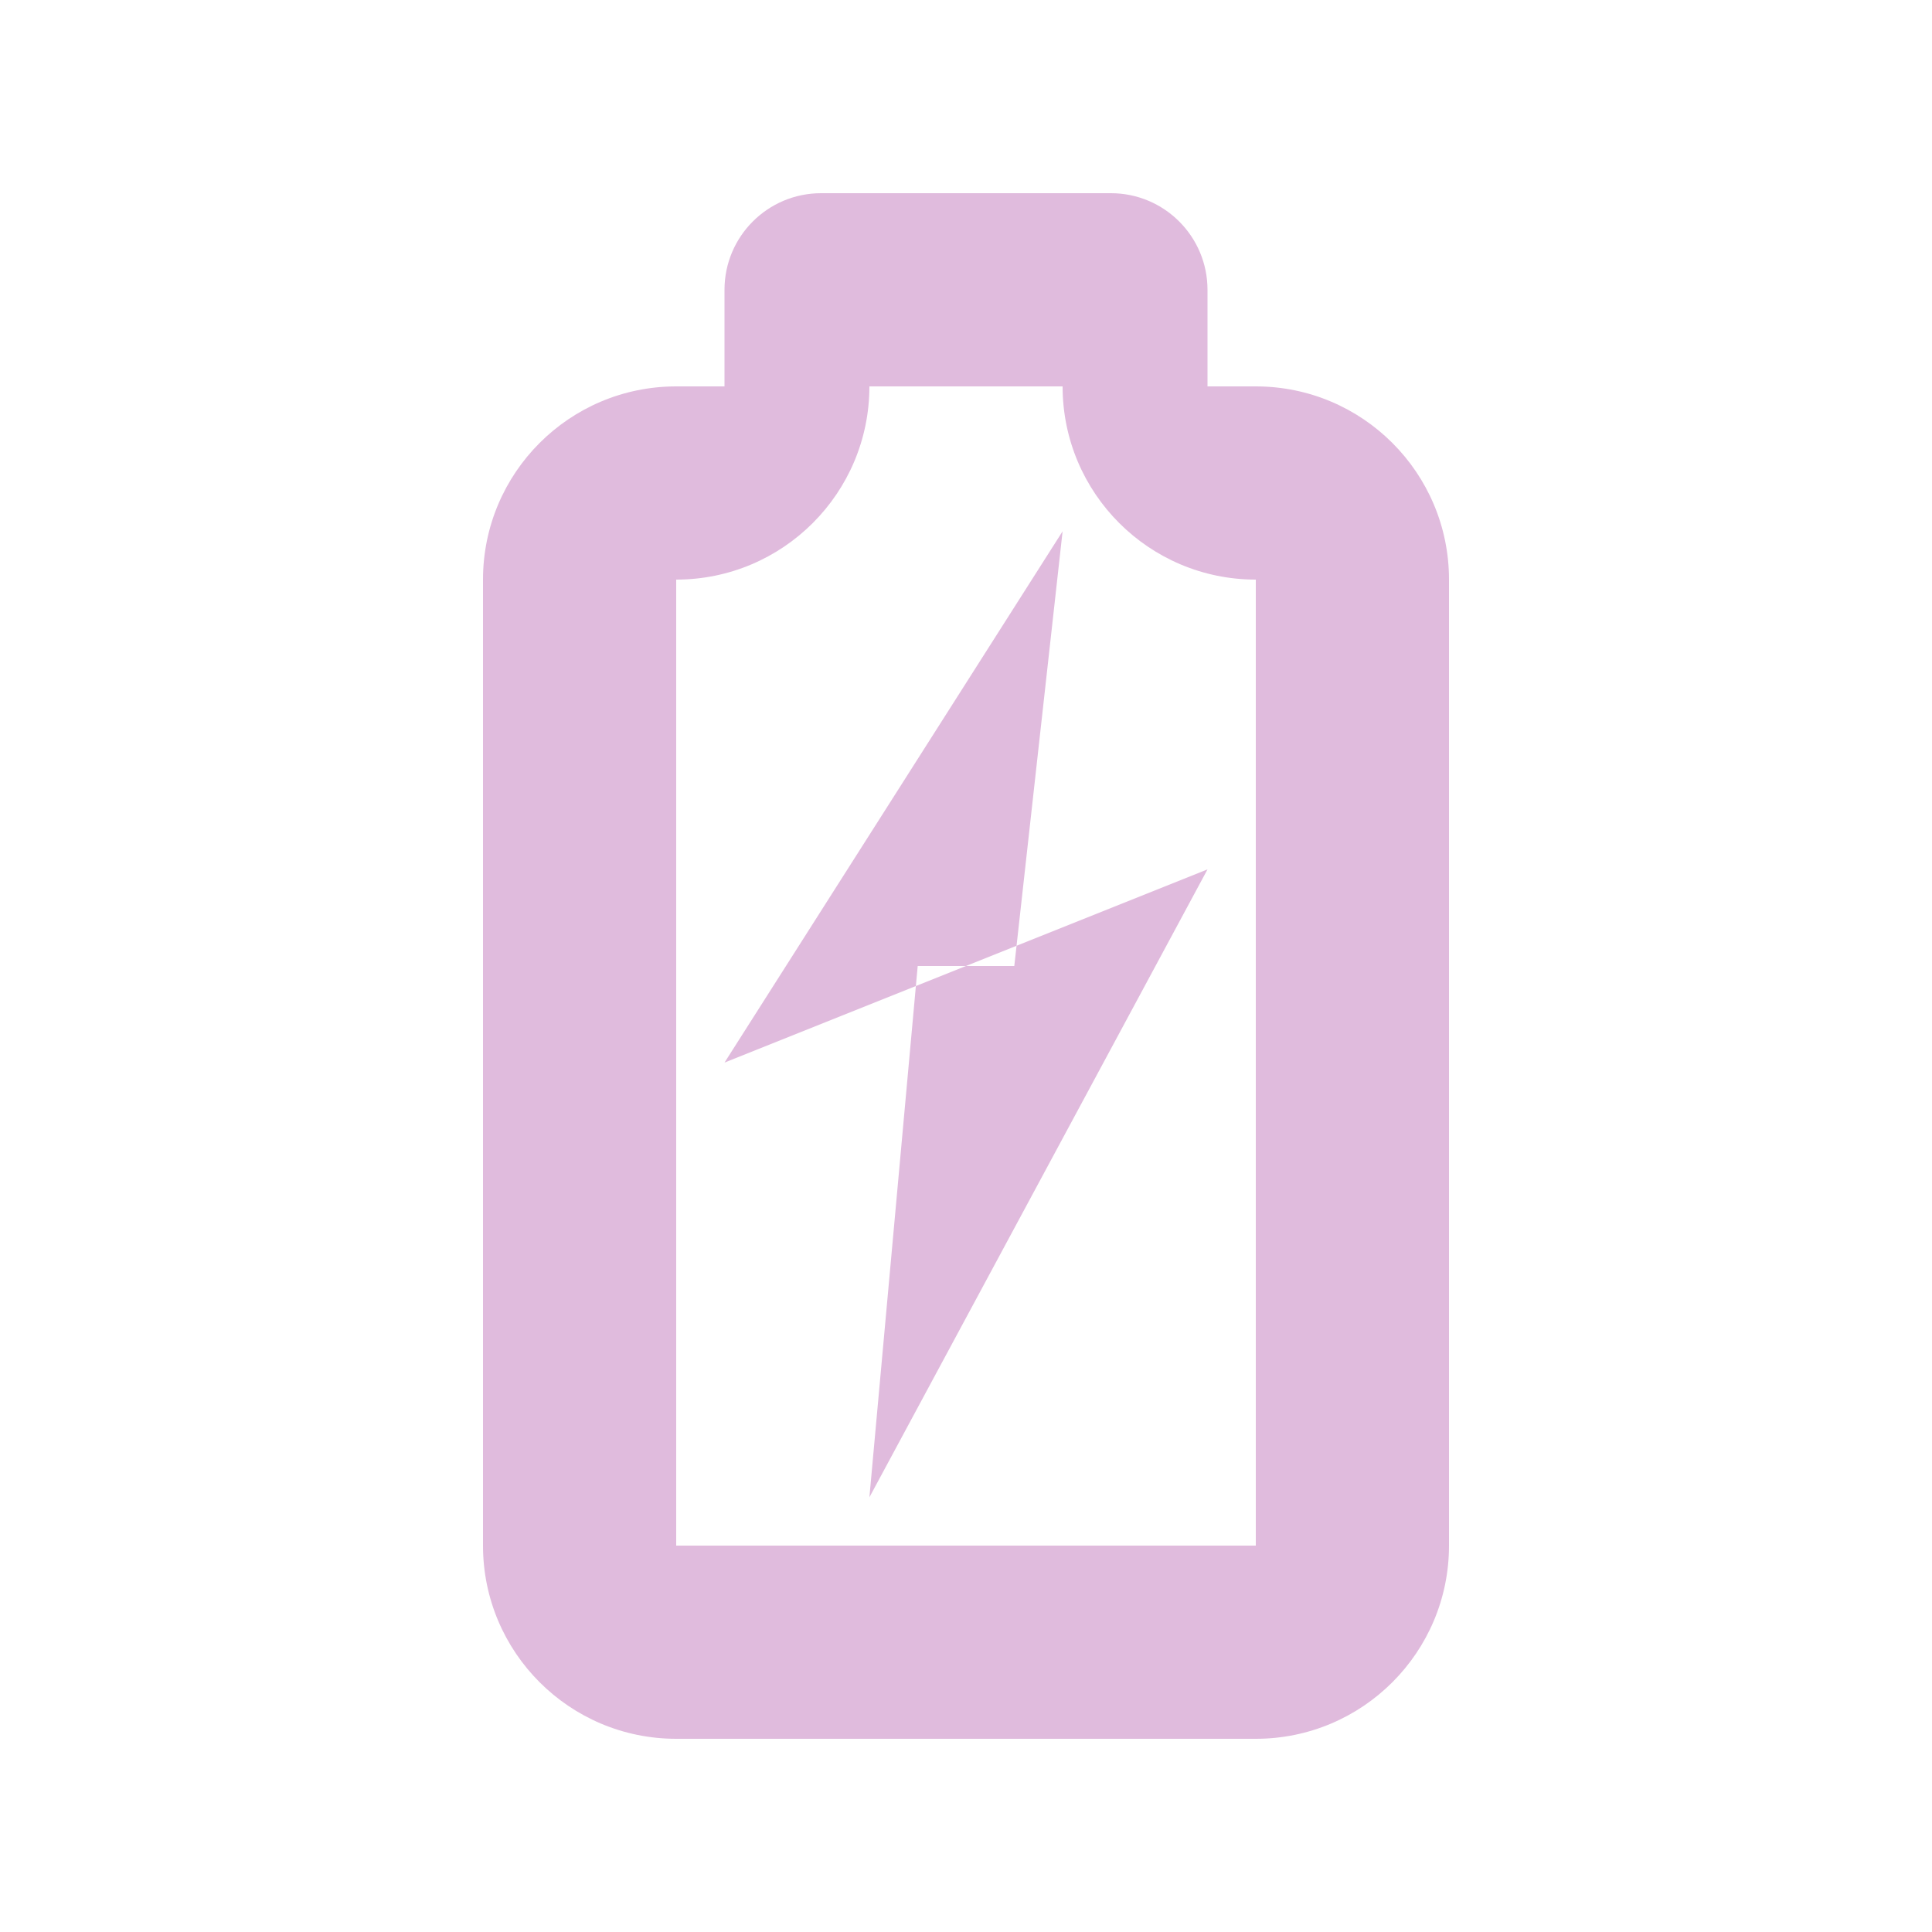
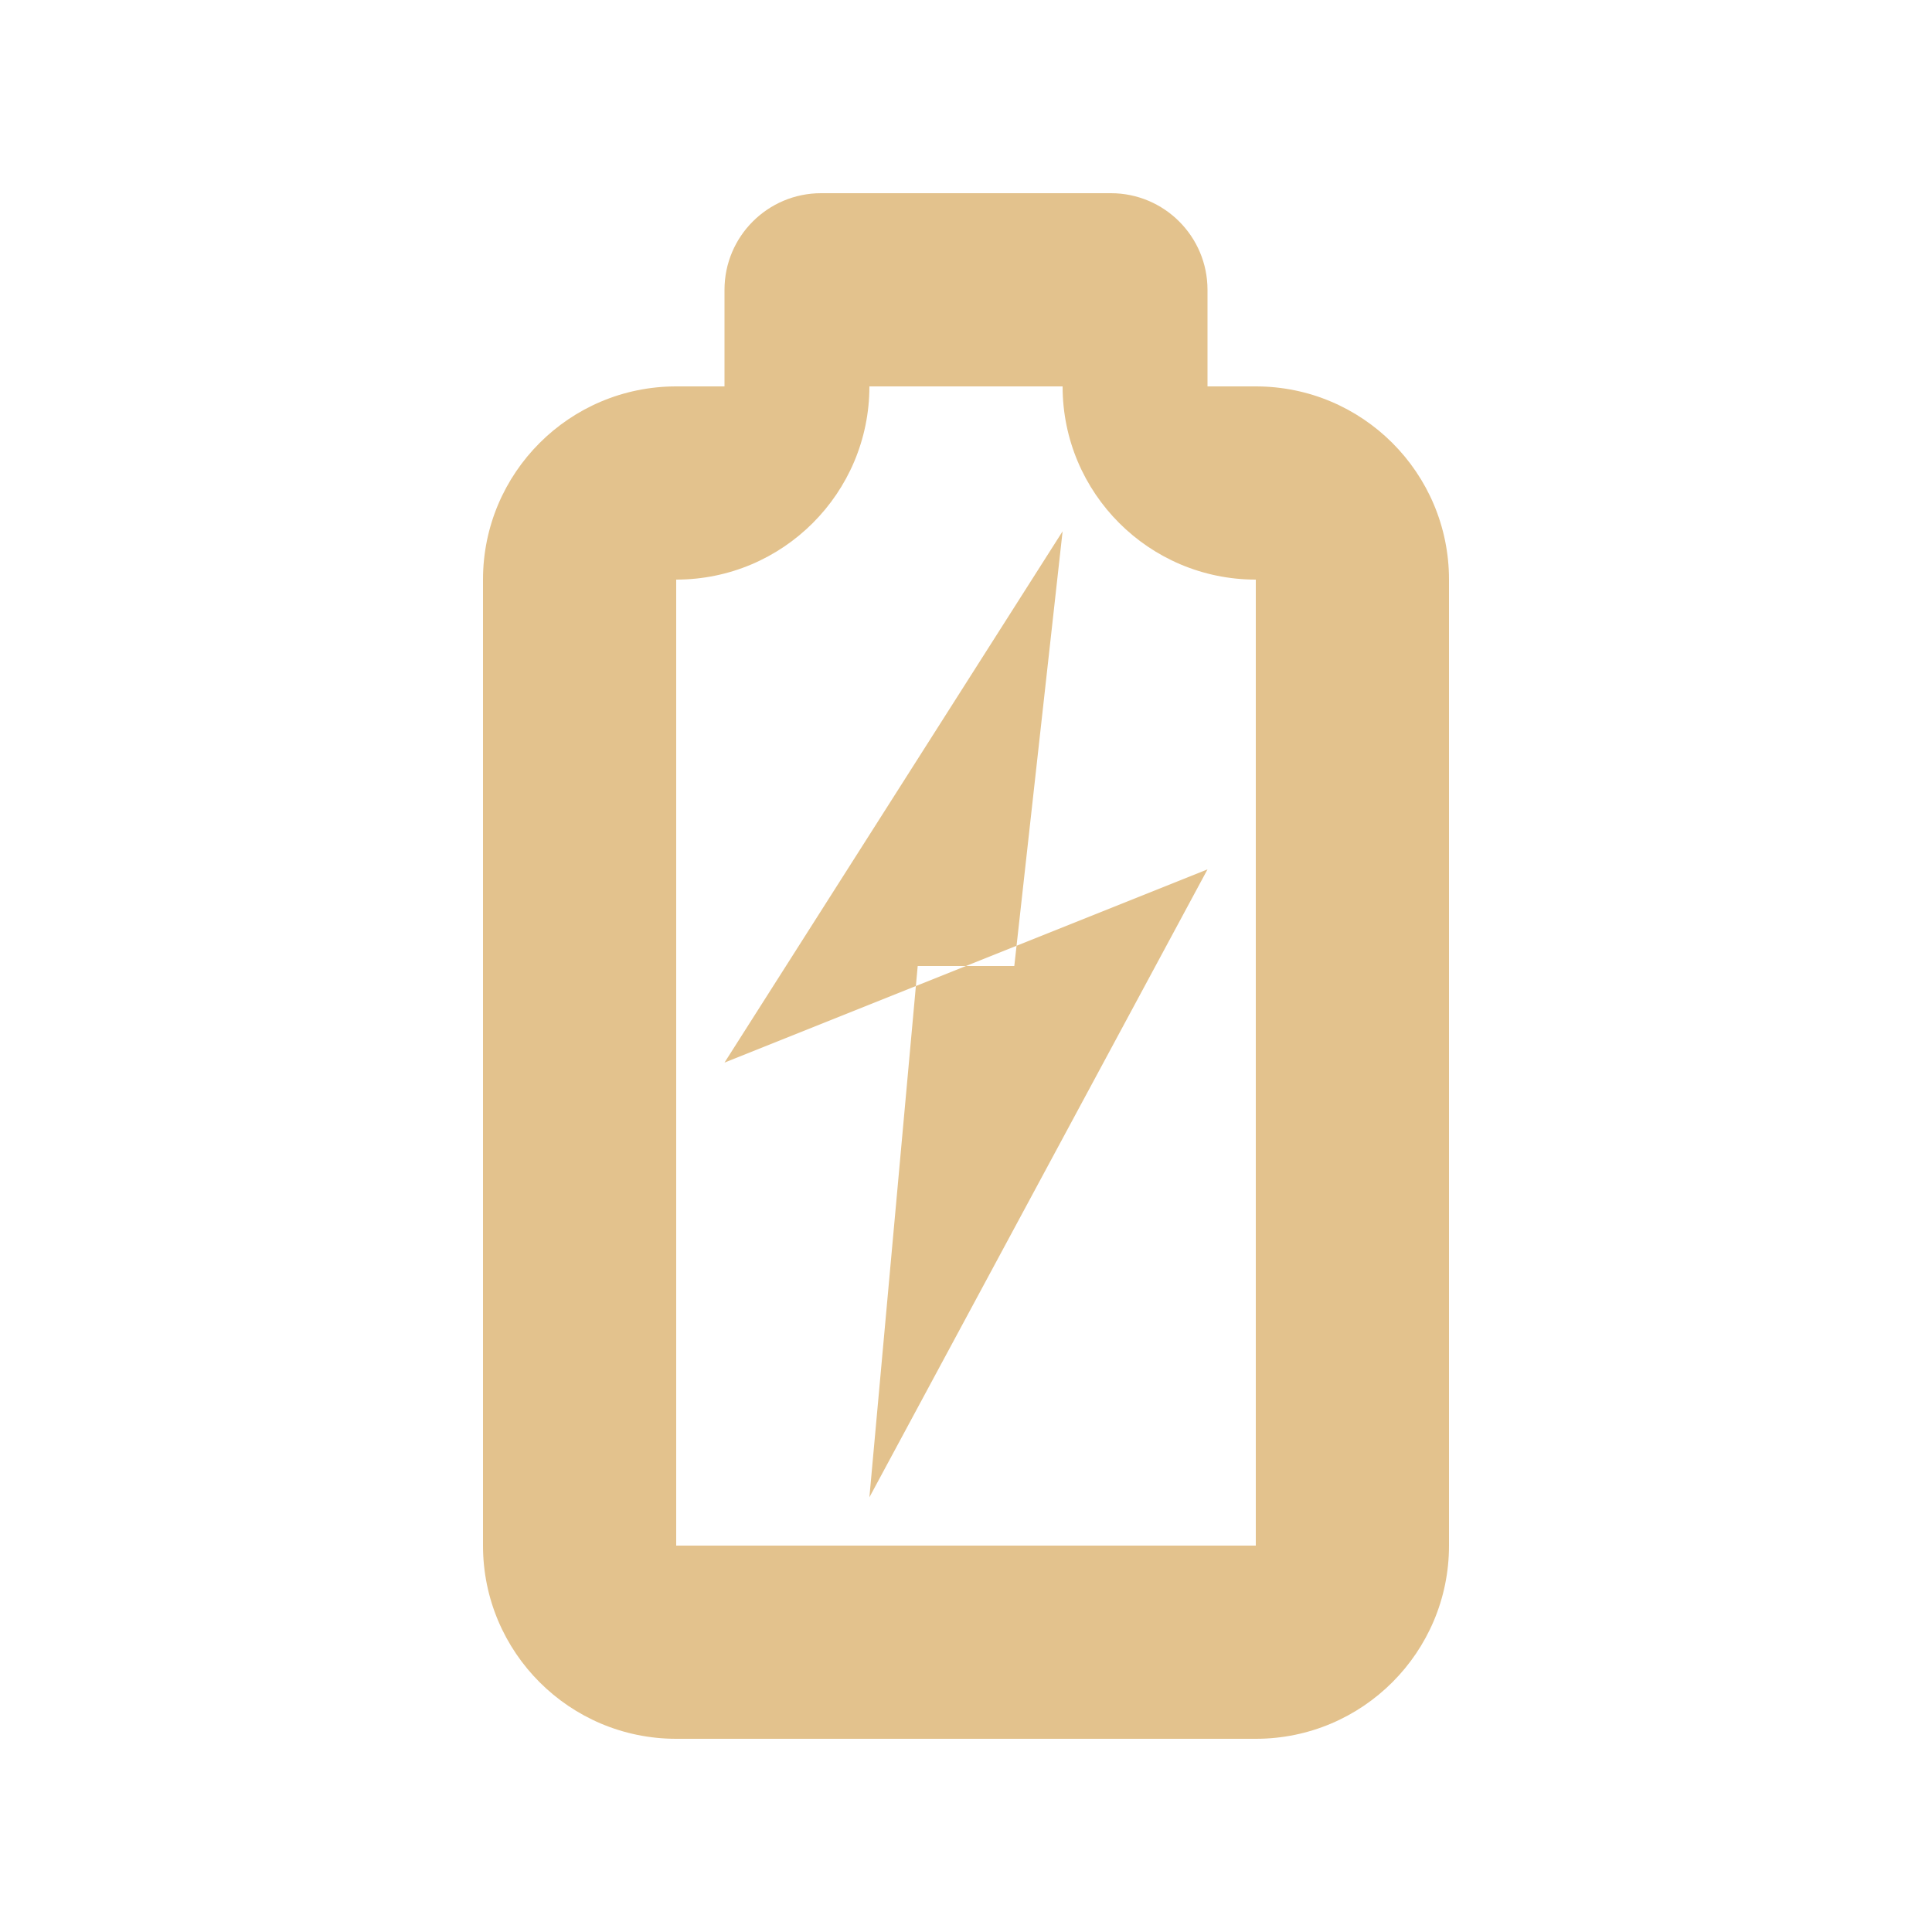
<svg xmlns="http://www.w3.org/2000/svg" viewBox="0 0 200 200">
-   <path d="M50 160 a20,20 0 0 0 20,20 L130 180 a20,20 0 0 0 20,-20 L150 60 a20,20 0 0 0 -20,-20 L125 40 L125 30 a10,10 0 0 0 -10,-10 L85 20 a10,10 0 0 0 -10,10 L75 40 L70 40 a20,20 0 0 0 -20,20 L50 160 M70 160 L70 60 a20,20 0 0 0 20,-20 L110 40 a20,20 0 0 0 20,20 L130 60 L130 160 L70 160" fill="#e0bbdd" />
-   <path d="M90 155 L125 90 L75 110 L110 55 L105 100 L95 100 L90 155" fill="#e0bbdd" line="#bac6ea" />
+   <path d="M50 160 a20,20 0 0 0 20,20 L130 180 a20,20 0 0 0 20,-20 L150 60 a20,20 0 0 0 -20,-20 L125 40 L125 30 a10,10 0 0 0 -10,-10 L85 20 a10,10 0 0 0 -10,10 L75 40 L70 40 a20,20 0 0 0 -20,20 L50 160 M70 160 L70 60 a20,20 0 0 0 20,-20 L110 40 a20,20 0 0 0 20,20 L130 60 L130 160 L70 160" fill="#e3c28d" />
+   <path d="M90 155 L125 90 L75 110 L110 55 L105 100 L95 100 L90 155" fill="#e3c28d" line="#bac6ea" />
</svg>
